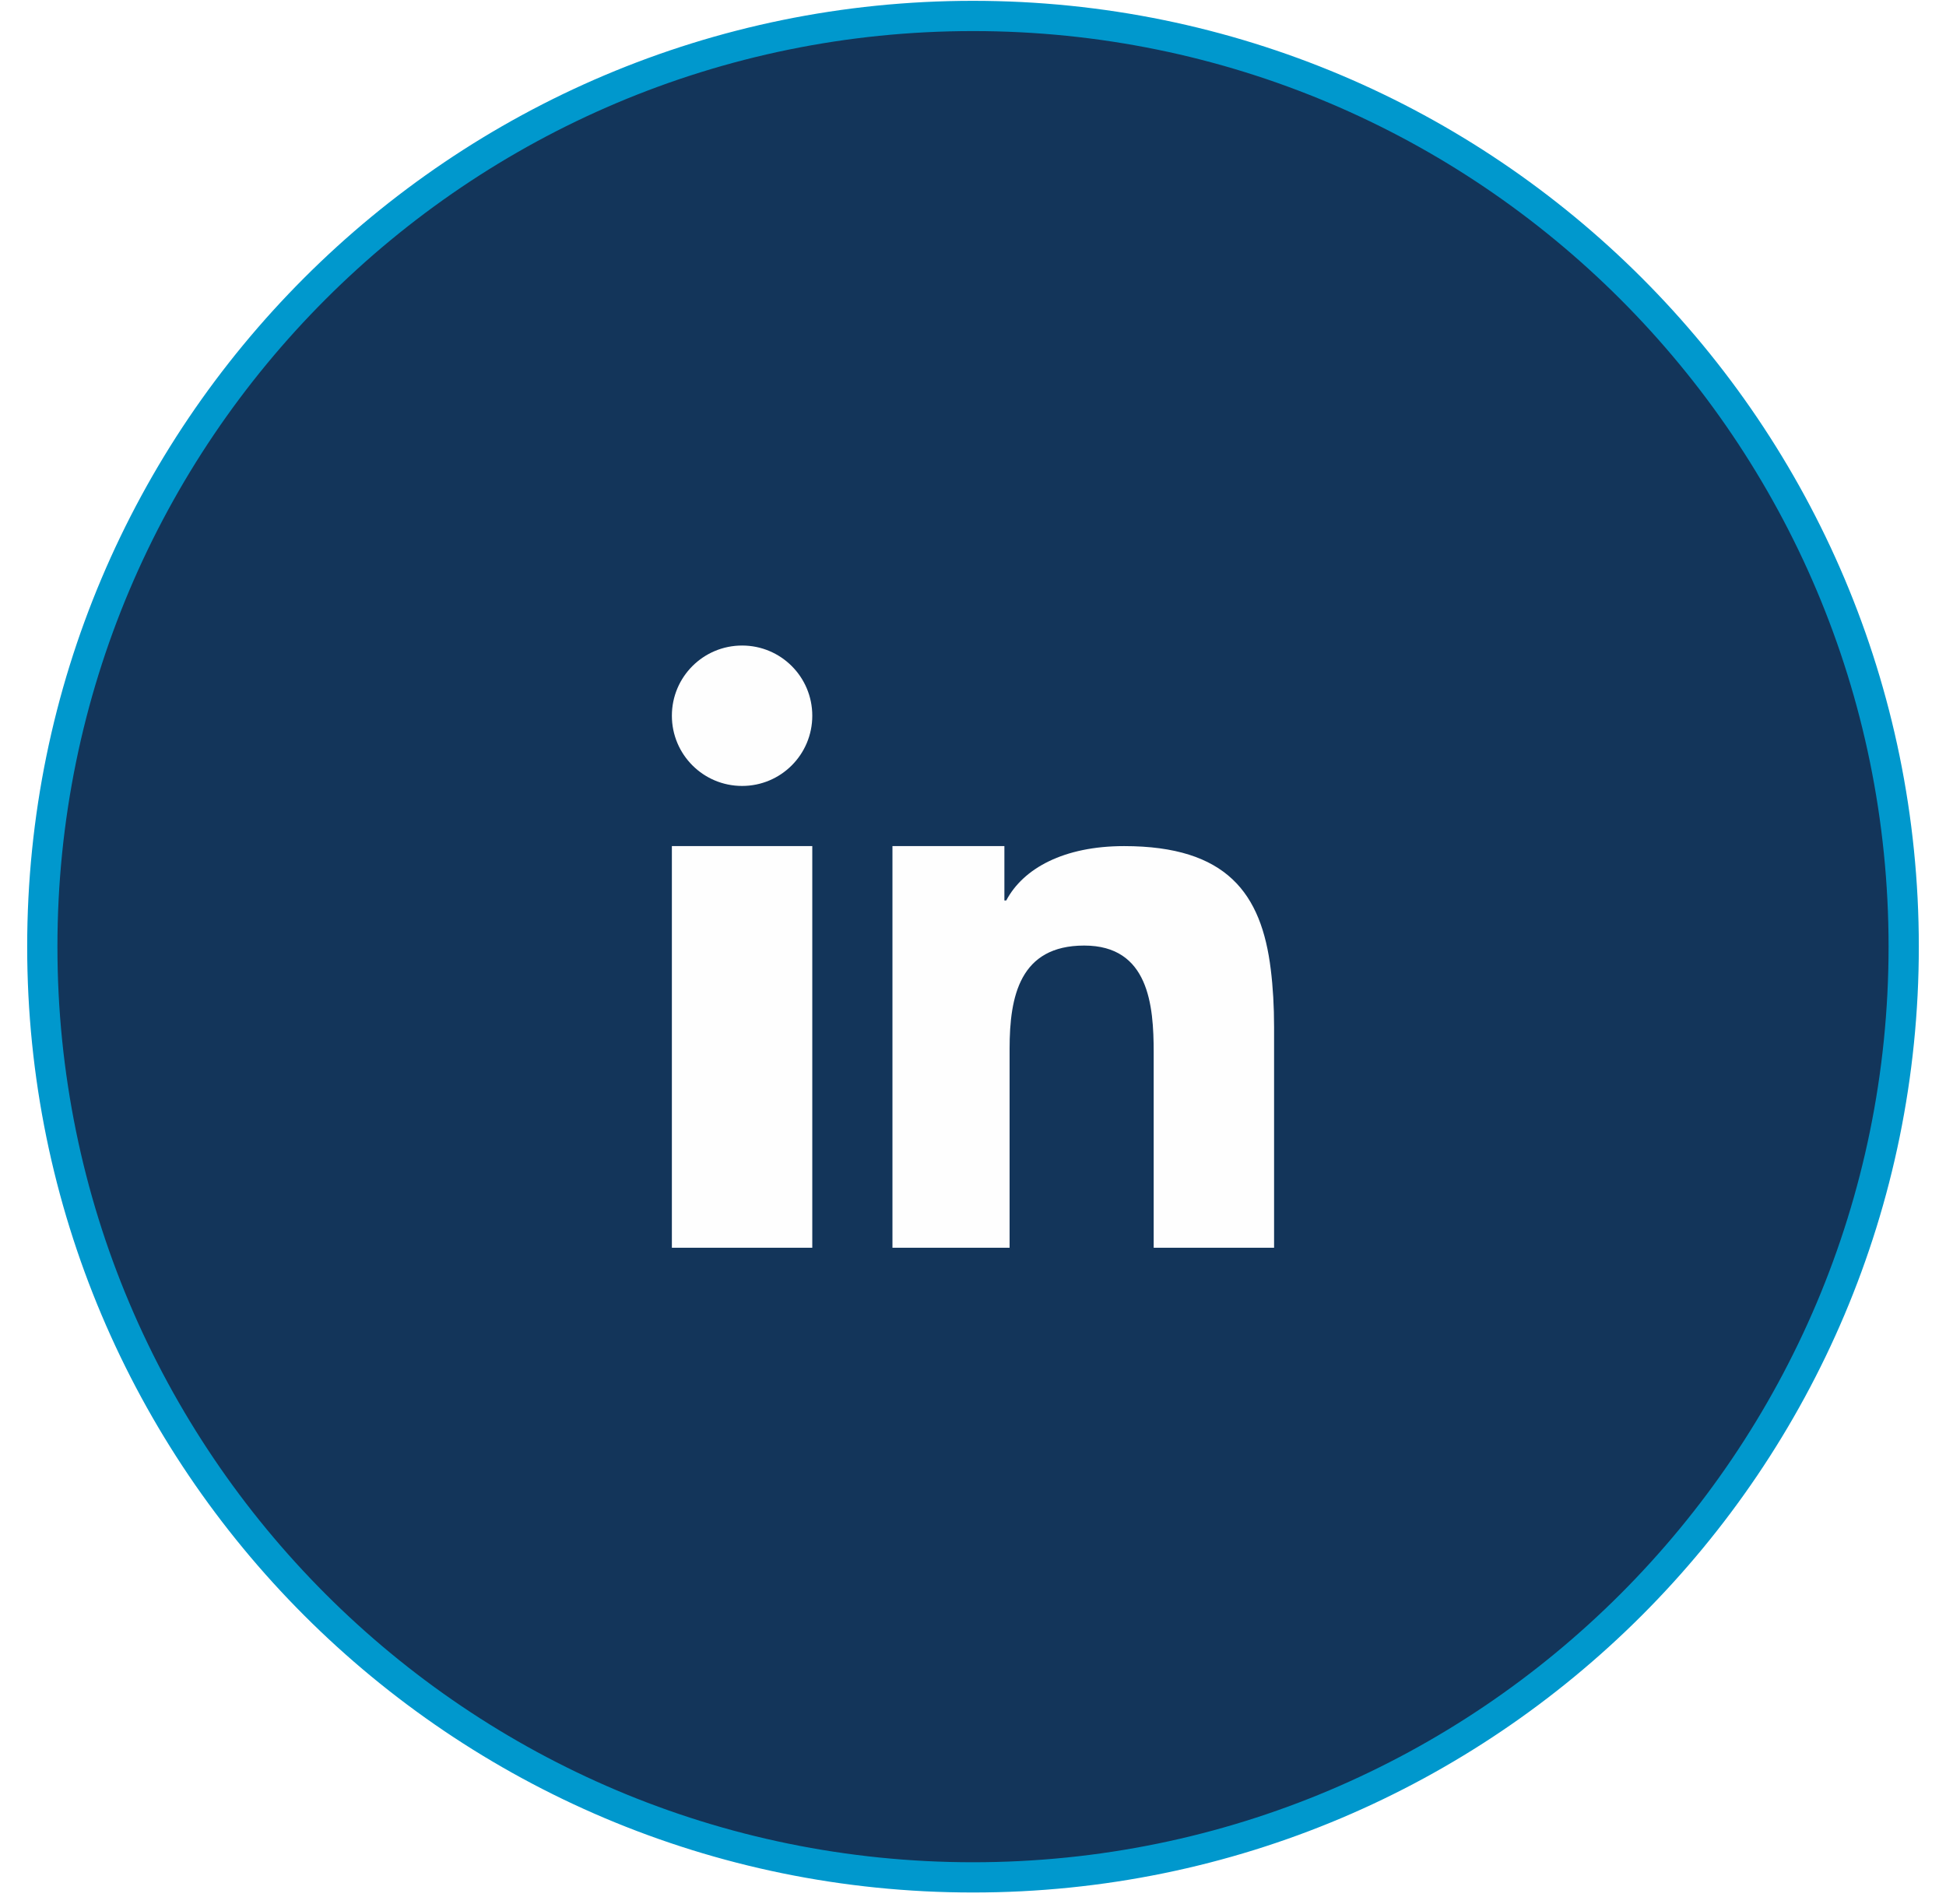
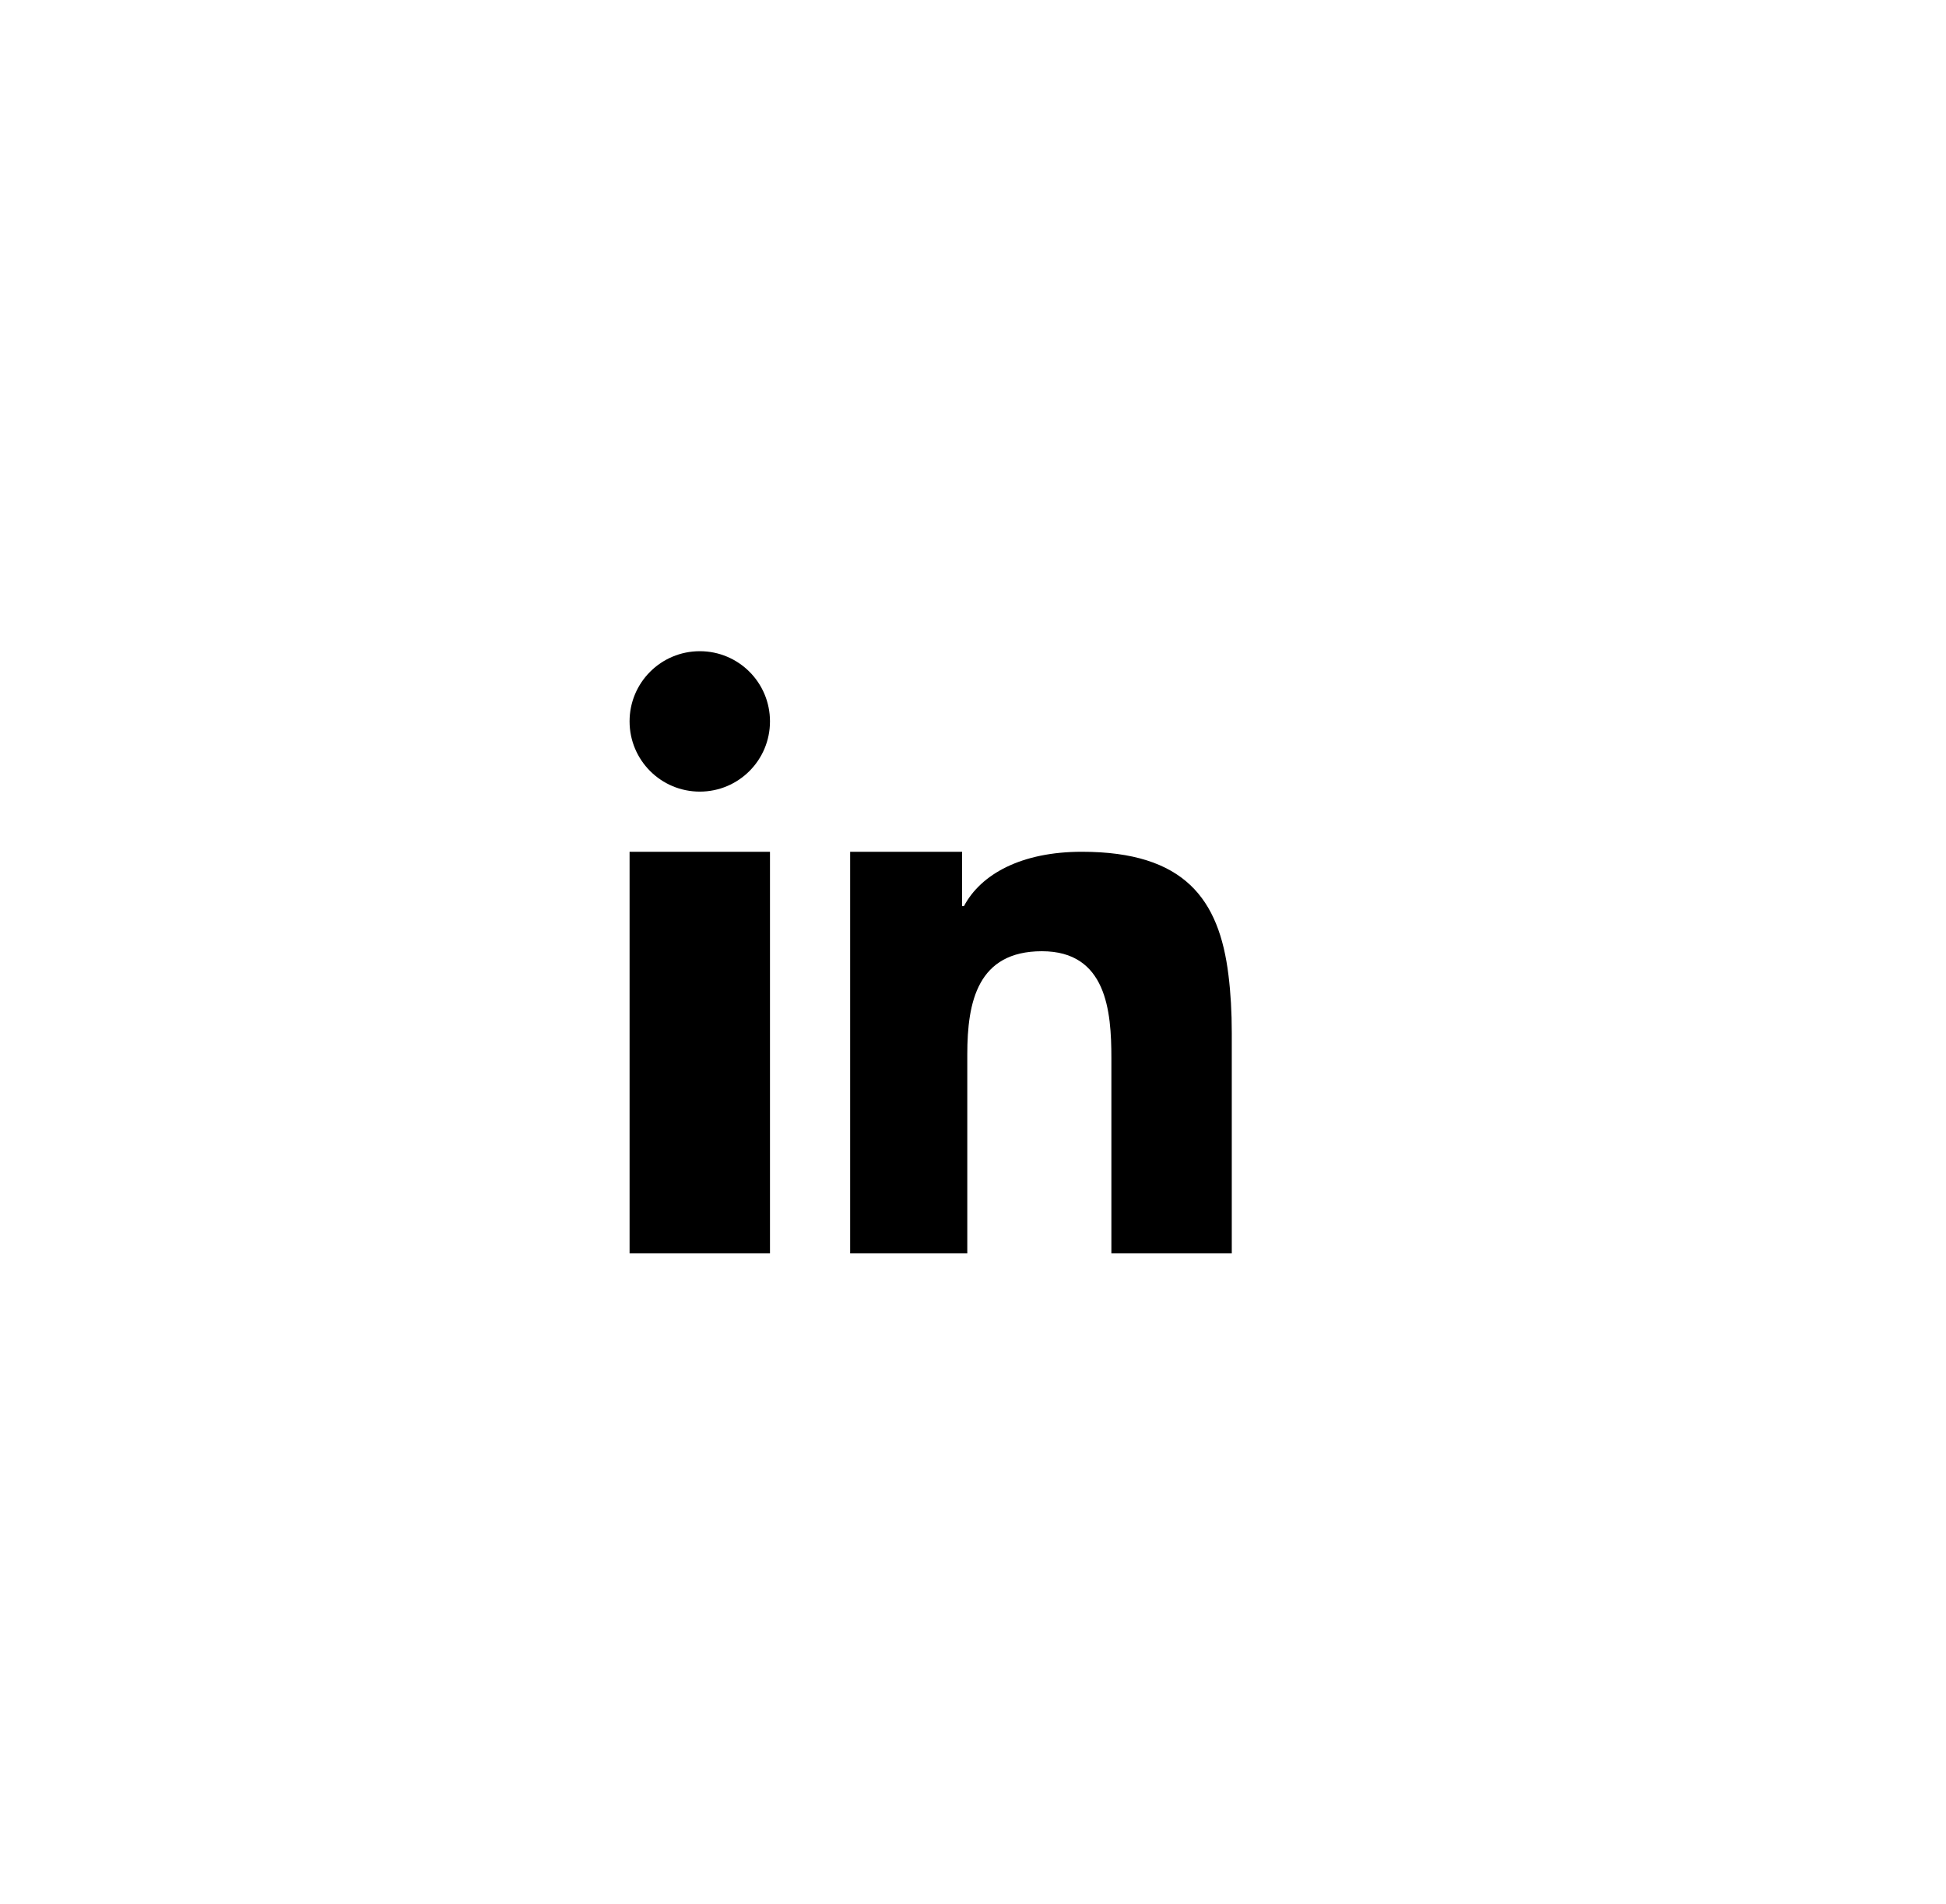
<svg xmlns="http://www.w3.org/2000/svg" width="46px" height="45px" viewBox="0 0 46 45" version="1.1">
-   <g id="Page-1" stroke="none" stroke-width="1" fill="none" fill-rule="evenodd">
-     <g id="Desktop-HD" transform="translate(-697, -3707)">
-       <g id="FOOTER" transform="translate(0, 3383)">
-         <g id="Social-Icons" transform="translate(570, 323.866)">
-           <g id="LinkedIn" transform="translate(128, 0)">
-             <path d="M44,22.511 C44,34.661 34.15,44.511 22,44.511 C9.85,44.511 0,34.661 0,22.511 C0,10.361 9.85,0.511 22,0.511 C34.15,0.511 44,10.361 44,22.511" id="Fill-60" fill="#13355A" />
-             <path d="M44,22.511 C44,34.661 34.15,44.511 22,44.511 C9.85,44.511 0,34.661 0,22.511 C0,10.361 9.85,0.511 22,0.511 C34.15,0.511 44,10.361 44,22.511 Z" id="Stroke-61" stroke="#0098CD" stroke-width="0.715" />
-             <path d="M16.542,15.393 C15.625,15.393 14.882,16.134 14.882,17.052 C14.882,17.97 15.625,18.712 16.542,18.712 C17.459,18.712 18.201,17.97 18.201,17.052 C18.201,16.134 17.459,15.393 16.542,15.393 Z M29.039,23.052 C28.82,21.253 28,20.134 25.572,20.134 C24.148,20.134 23.188,20.66 22.786,21.419 L22.742,21.419 L22.742,20.134 L20.096,20.134 L20.096,21.959 L20.096,29.628 L22.865,29.628 L22.865,24.921 C22.865,23.68 23.109,22.485 24.629,22.485 C26.157,22.485 26.271,23.899 26.271,25.008 L26.271,29.628 L29.117,29.628 L29.117,24.413 C29.117,23.924 29.091,23.471 29.039,23.052 Z M14.882,22.66 L14.882,29.628 L18.201,29.628 L18.201,22.091 L18.201,20.134 L14.882,20.134 L14.882,22.66 Z" id="Fill-62" fill="#FEFEFE" />
-           </g>
-         </g>
-       </g>
-     </g>
-   </g>
+   <path d="M16.542,15.393 C15.625,15.393 14.882,16.134 14.882,17.052 C14.882,17.97 15.625,18.712 16.542,18.712 C17.459,18.712 18.201,17.97 18.201,17.052 C18.201,16.134 17.459,15.393 16.542,15.393 Z M29.039,23.052 C28.82,21.253 28,20.134 25.572,20.134 C24.148,20.134 23.188,20.66 22.786,21.419 L22.742,21.419 L22.742,20.134 L20.096,20.134 L20.096,21.959 L20.096,29.628 L22.865,29.628 L22.865,24.921 C22.865,23.68 23.109,22.485 24.629,22.485 C26.157,22.485 26.271,23.899 26.271,25.008 L26.271,29.628 L29.117,29.628 L29.117,24.413 C29.117,23.924 29.091,23.471 29.039,23.052 Z M14.882,22.66 L14.882,29.628 L18.201,29.628 L18.201,22.091 L18.201,20.134 L14.882,20.134 L14.882,22.66 Z" />
</svg>
